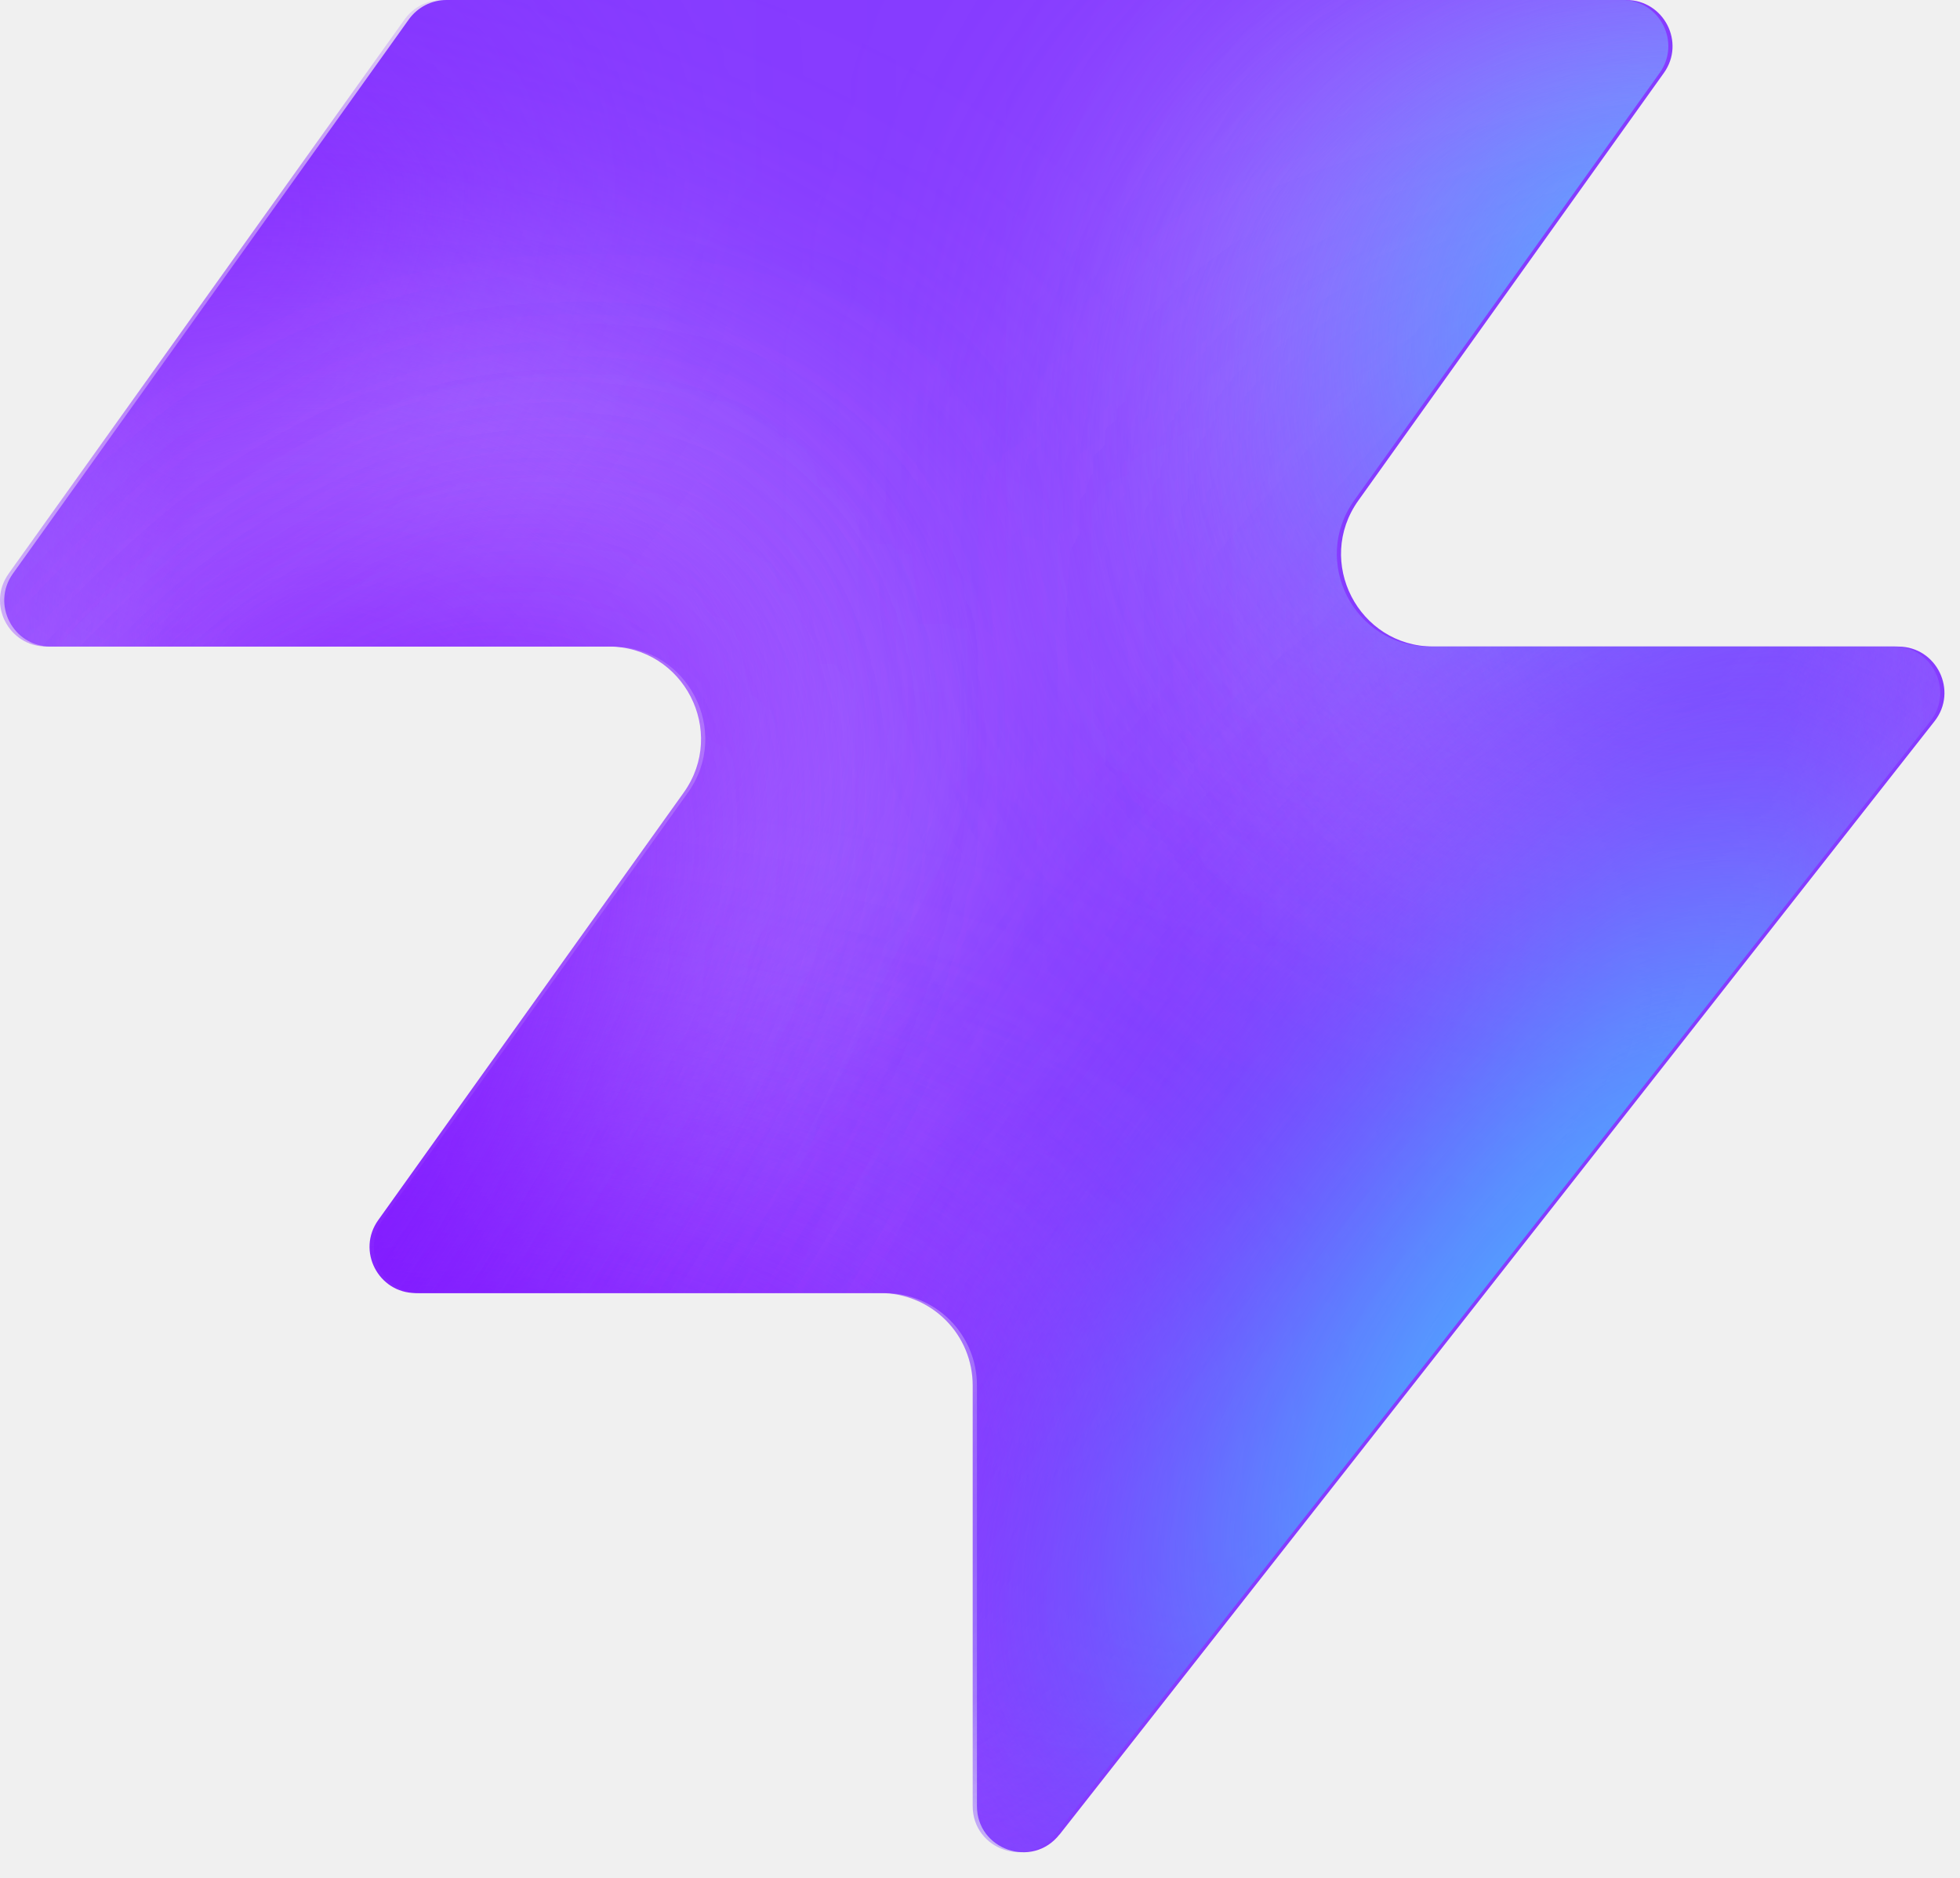
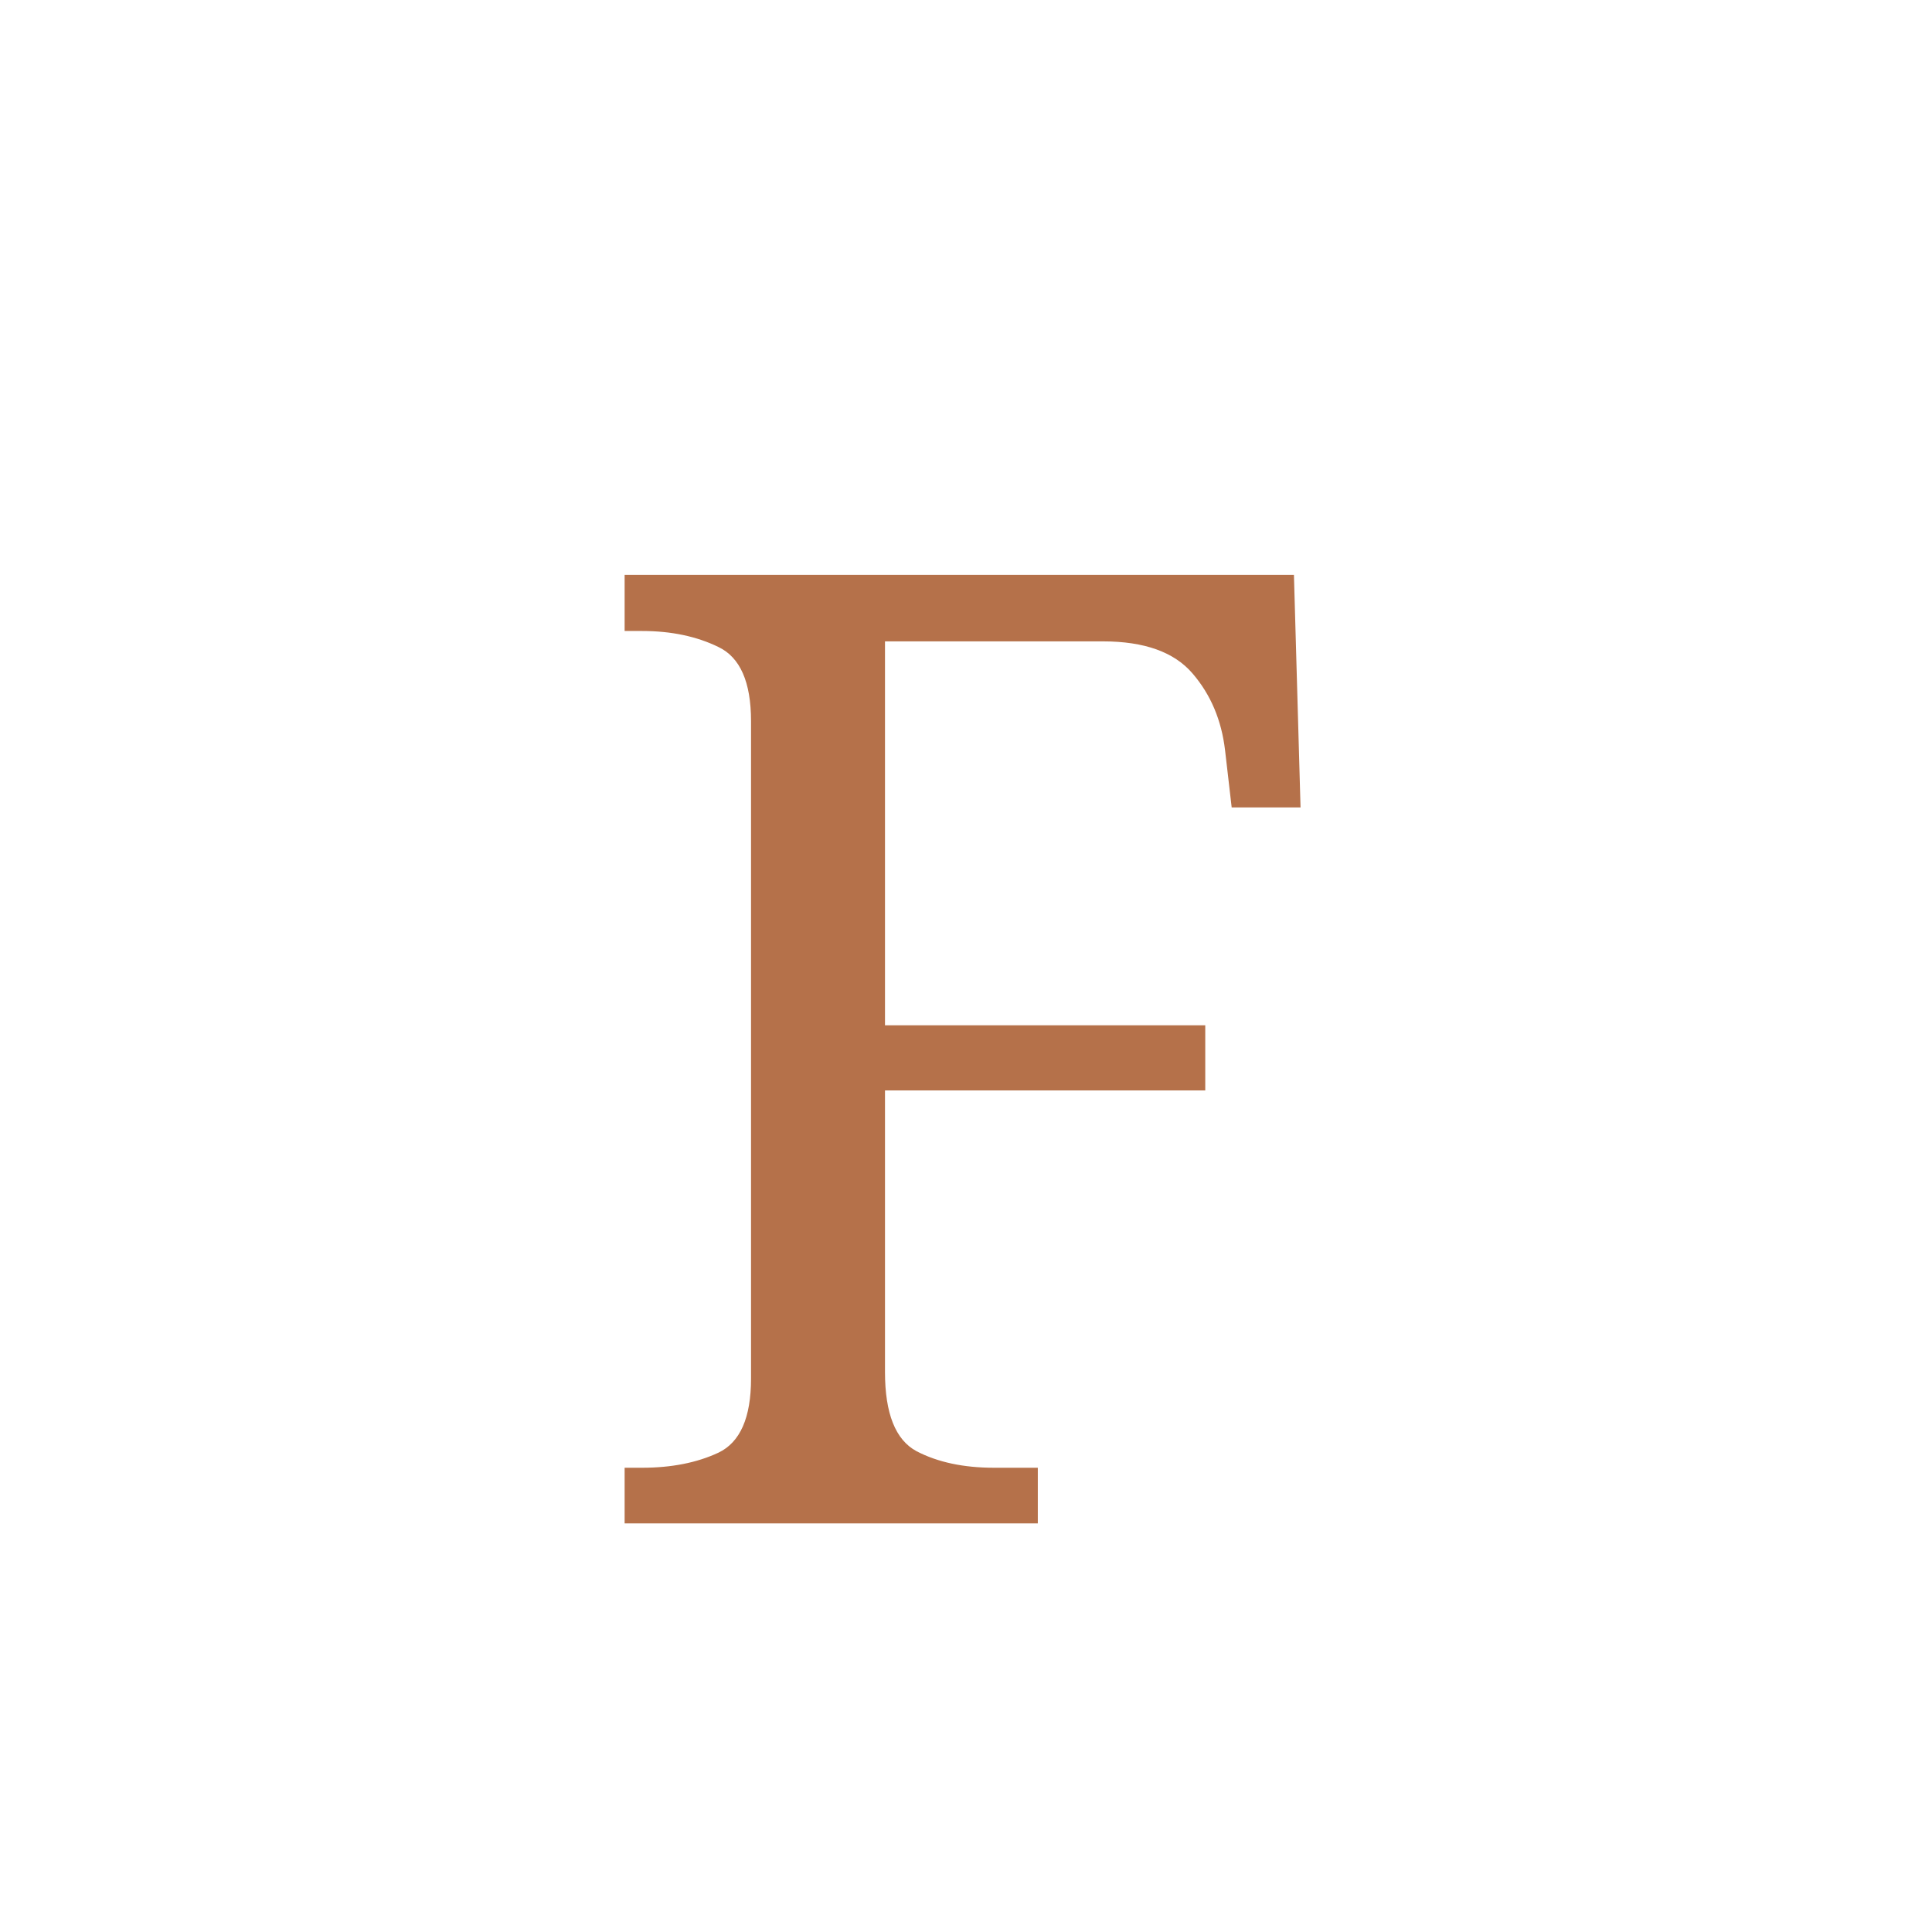
- <svg xmlns="http://www.w3.org/2000/svg" width="48" height="46" fill="none" viewBox="0 0 48 46">
-   <path fill="#863bff" d="M25.946 44.938c-.664.845-2.021.375-2.021-.698V33.937a2.26 2.26 0 0 0-2.262-2.262H10.287c-.92 0-1.456-1.04-.92-1.788l7.48-10.471c1.07-1.497 0-3.578-1.842-3.578H1.237c-.92 0-1.456-1.04-.92-1.788L10.013.474c.214-.297.556-.474.92-.474h28.894c.92 0 1.456 1.04.92 1.788l-7.48 10.471c-1.07 1.498 0 3.579 1.842 3.579h11.377c.943 0 1.473 1.088.89 1.83L25.947 44.94z" style="fill:#863bff;fill:color(display-p3 .525 .23 1);fill-opacity:1" />
-   <mask id="a" width="48" height="46" x="0" y="0" maskUnits="userSpaceOnUse" style="mask-type:alpha">
-     <path fill="#000" d="M25.842 44.938c-.664.844-2.021.375-2.021-.698V33.937a2.26 2.26 0 0 0-2.262-2.262H10.183c-.92 0-1.456-1.04-.92-1.788l7.48-10.471c1.07-1.498 0-3.579-1.842-3.579H1.133c-.92 0-1.456-1.04-.92-1.787L9.91.473c.214-.297.556-.474.92-.474h28.894c.92 0 1.456 1.04.92 1.788l-7.48 10.471c-1.07 1.498 0 3.578 1.842 3.578h11.377c.943 0 1.473 1.088.89 1.832L25.843 44.94z" style="fill:#000;fill-opacity:1" />
-   </mask>
-   <g mask="url(#a)">
-     <g filter="url(#b)">
-       <ellipse cx="5.508" cy="14.704" fill="#ede6ff" rx="5.508" ry="14.704" style="fill:#ede6ff;fill:color(display-p3 .927 .903 1);fill-opacity:1" transform="matrix(.00324 1 1 -.00324 -4.47 31.516)" />
-     </g>
-     <g filter="url(#c)">
-       <ellipse cx="10.399" cy="29.851" fill="#ede6ff" rx="10.399" ry="29.851" style="fill:#ede6ff;fill:color(display-p3 .927 .903 1);fill-opacity:1" transform="matrix(.00324 1 1 -.00324 -39.328 7.883)" />
-     </g>
-     <g filter="url(#d)">
-       <ellipse cx="5.508" cy="30.487" fill="#7e14ff" rx="5.508" ry="30.487" style="fill:#7e14ff;fill:color(display-p3 .492 .077 1);fill-opacity:1" transform="rotate(89.814 -25.913 -14.639)scale(1 -1)" />
-     </g>
-     <g filter="url(#e)">
-       <ellipse cx="5.508" cy="30.599" fill="#7e14ff" rx="5.508" ry="30.599" style="fill:#7e14ff;fill:color(display-p3 .492 .077 1);fill-opacity:1" transform="rotate(89.814 -32.644 -3.334)scale(1 -1)" />
-     </g>
-     <g filter="url(#f)">
-       <ellipse cx="5.508" cy="30.599" fill="#7e14ff" rx="5.508" ry="30.599" style="fill:#7e14ff;fill:color(display-p3 .492 .077 1);fill-opacity:1" transform="matrix(.00324 1 1 -.00324 -34.34 30.47)" />
-     </g>
-     <g filter="url(#g)">
-       <ellipse cx="14.072" cy="22.078" fill="#ede6ff" rx="14.072" ry="22.078" style="fill:#ede6ff;fill:color(display-p3 .927 .903 1);fill-opacity:1" transform="rotate(93.35 24.506 48.493)scale(-1 1)" />
-     </g>
-     <g filter="url(#h)">
-       <ellipse cx="3.47" cy="21.501" fill="#7e14ff" rx="3.47" ry="21.501" style="fill:#7e14ff;fill:color(display-p3 .492 .077 1);fill-opacity:1" transform="rotate(89.009 28.708 47.59)scale(-1 1)" />
-     </g>
-     <g filter="url(#i)">
-       <ellipse cx="3.47" cy="21.501" fill="#7e14ff" rx="3.47" ry="21.501" style="fill:#7e14ff;fill:color(display-p3 .492 .077 1);fill-opacity:1" transform="rotate(89.009 28.708 47.59)scale(-1 1)" />
-     </g>
-     <g filter="url(#j)">
-       <ellipse cx=".387" cy="8.972" fill="#7e14ff" rx="4.407" ry="29.108" style="fill:#7e14ff;fill:color(display-p3 .492 .077 1);fill-opacity:1" transform="rotate(39.51 .387 8.972)" />
-     </g>
-     <g filter="url(#k)">
-       <ellipse cx="47.523" cy="-6.092" fill="#7e14ff" rx="4.407" ry="29.108" style="fill:#7e14ff;fill:color(display-p3 .492 .077 1);fill-opacity:1" transform="rotate(37.892 47.523 -6.092)" />
-     </g>
-     <g filter="url(#l)">
-       <ellipse cx="41.412" cy="6.333" fill="#47bfff" rx="5.971" ry="9.665" style="fill:#47bfff;fill:color(display-p3 .28 .748 1);fill-opacity:1" transform="rotate(37.892 41.412 6.333)" />
-     </g>
-     <g filter="url(#m)">
-       <ellipse cx="-1.879" cy="38.332" fill="#7e14ff" rx="4.407" ry="29.108" style="fill:#7e14ff;fill:color(display-p3 .492 .077 1);fill-opacity:1" transform="rotate(37.892 -1.88 38.332)" />
-     </g>
-     <g filter="url(#n)">
-       <ellipse cx="-1.879" cy="38.332" fill="#7e14ff" rx="4.407" ry="29.108" style="fill:#7e14ff;fill:color(display-p3 .492 .077 1);fill-opacity:1" transform="rotate(37.892 -1.88 38.332)" />
-     </g>
-     <g filter="url(#o)">
-       <ellipse cx="35.651" cy="29.907" fill="#7e14ff" rx="4.407" ry="29.108" style="fill:#7e14ff;fill:color(display-p3 .492 .077 1);fill-opacity:1" transform="rotate(37.892 35.651 29.907)" />
-     </g>
-     <g filter="url(#p)">
-       <ellipse cx="38.418" cy="32.4" fill="#47bfff" rx="5.971" ry="15.297" style="fill:#47bfff;fill:color(display-p3 .28 .748 1);fill-opacity:1" transform="rotate(37.892 38.418 32.4)" />
-     </g>
-   </g>
-   <defs>
-     <filter id="b" width="60.045" height="41.654" x="-19.77" y="16.149" color-interpolation-filters="sRGB" filterUnits="userSpaceOnUse">
-       <feFlood flood-opacity="0" result="BackgroundImageFix" />
-       <feBlend in="SourceGraphic" in2="BackgroundImageFix" result="shape" />
-       <feGaussianBlur result="effect1_foregroundBlur_2002_17158" stdDeviation="7.659" />
-     </filter>
-     <filter id="c" width="90.34" height="51.437" x="-54.613" y="-7.533" color-interpolation-filters="sRGB" filterUnits="userSpaceOnUse">
-       <feFlood flood-opacity="0" result="BackgroundImageFix" />
-       <feBlend in="SourceGraphic" in2="BackgroundImageFix" result="shape" />
-       <feGaussianBlur result="effect1_foregroundBlur_2002_17158" stdDeviation="7.659" />
-     </filter>
-     <filter id="d" width="79.355" height="29.4" x="-49.64" y="2.03" color-interpolation-filters="sRGB" filterUnits="userSpaceOnUse">
-       <feFlood flood-opacity="0" result="BackgroundImageFix" />
-       <feBlend in="SourceGraphic" in2="BackgroundImageFix" result="shape" />
-       <feGaussianBlur result="effect1_foregroundBlur_2002_17158" stdDeviation="4.596" />
-     </filter>
-     <filter id="e" width="79.579" height="29.4" x="-45.045" y="20.029" color-interpolation-filters="sRGB" filterUnits="userSpaceOnUse">
-       <feFlood flood-opacity="0" result="BackgroundImageFix" />
-       <feBlend in="SourceGraphic" in2="BackgroundImageFix" result="shape" />
-       <feGaussianBlur result="effect1_foregroundBlur_2002_17158" stdDeviation="4.596" />
-     </filter>
-     <filter id="f" width="79.579" height="29.4" x="-43.513" y="21.178" color-interpolation-filters="sRGB" filterUnits="userSpaceOnUse">
-       <feFlood flood-opacity="0" result="BackgroundImageFix" />
-       <feBlend in="SourceGraphic" in2="BackgroundImageFix" result="shape" />
-       <feGaussianBlur result="effect1_foregroundBlur_2002_17158" stdDeviation="4.596" />
-     </filter>
-     <filter id="g" width="74.749" height="58.852" x="15.756" y="-17.901" color-interpolation-filters="sRGB" filterUnits="userSpaceOnUse">
-       <feFlood flood-opacity="0" result="BackgroundImageFix" />
-       <feBlend in="SourceGraphic" in2="BackgroundImageFix" result="shape" />
-       <feGaussianBlur result="effect1_foregroundBlur_2002_17158" stdDeviation="7.659" />
-     </filter>
-     <filter id="h" width="61.377" height="25.362" x="23.548" y="2.284" color-interpolation-filters="sRGB" filterUnits="userSpaceOnUse">
-       <feFlood flood-opacity="0" result="BackgroundImageFix" />
-       <feBlend in="SourceGraphic" in2="BackgroundImageFix" result="shape" />
-       <feGaussianBlur result="effect1_foregroundBlur_2002_17158" stdDeviation="4.596" />
-     </filter>
-     <filter id="i" width="61.377" height="25.362" x="23.548" y="2.284" color-interpolation-filters="sRGB" filterUnits="userSpaceOnUse">
-       <feFlood flood-opacity="0" result="BackgroundImageFix" />
-       <feBlend in="SourceGraphic" in2="BackgroundImageFix" result="shape" />
-       <feGaussianBlur result="effect1_foregroundBlur_2002_17158" stdDeviation="4.596" />
-     </filter>
-     <filter id="j" width="56.045" height="63.649" x="-27.636" y="-22.853" color-interpolation-filters="sRGB" filterUnits="userSpaceOnUse">
-       <feFlood flood-opacity="0" result="BackgroundImageFix" />
-       <feBlend in="SourceGraphic" in2="BackgroundImageFix" result="shape" />
-       <feGaussianBlur result="effect1_foregroundBlur_2002_17158" stdDeviation="4.596" />
-     </filter>
-     <filter id="k" width="54.814" height="64.646" x="20.116" y="-38.415" color-interpolation-filters="sRGB" filterUnits="userSpaceOnUse">
-       <feFlood flood-opacity="0" result="BackgroundImageFix" />
-       <feBlend in="SourceGraphic" in2="BackgroundImageFix" result="shape" />
-       <feGaussianBlur result="effect1_foregroundBlur_2002_17158" stdDeviation="4.596" />
-     </filter>
-     <filter id="l" width="33.541" height="35.313" x="24.641" y="-11.323" color-interpolation-filters="sRGB" filterUnits="userSpaceOnUse">
-       <feFlood flood-opacity="0" result="BackgroundImageFix" />
-       <feBlend in="SourceGraphic" in2="BackgroundImageFix" result="shape" />
-       <feGaussianBlur result="effect1_foregroundBlur_2002_17158" stdDeviation="4.596" />
-     </filter>
-     <filter id="m" width="54.814" height="64.646" x="-29.286" y="6.009" color-interpolation-filters="sRGB" filterUnits="userSpaceOnUse">
-       <feFlood flood-opacity="0" result="BackgroundImageFix" />
-       <feBlend in="SourceGraphic" in2="BackgroundImageFix" result="shape" />
-       <feGaussianBlur result="effect1_foregroundBlur_2002_17158" stdDeviation="4.596" />
-     </filter>
-     <filter id="n" width="54.814" height="64.646" x="-29.286" y="6.009" color-interpolation-filters="sRGB" filterUnits="userSpaceOnUse">
-       <feFlood flood-opacity="0" result="BackgroundImageFix" />
-       <feBlend in="SourceGraphic" in2="BackgroundImageFix" result="shape" />
-       <feGaussianBlur result="effect1_foregroundBlur_2002_17158" stdDeviation="4.596" />
-     </filter>
-     <filter id="o" width="54.814" height="64.646" x="8.244" y="-2.416" color-interpolation-filters="sRGB" filterUnits="userSpaceOnUse">
-       <feFlood flood-opacity="0" result="BackgroundImageFix" />
-       <feBlend in="SourceGraphic" in2="BackgroundImageFix" result="shape" />
-       <feGaussianBlur result="effect1_foregroundBlur_2002_17158" stdDeviation="4.596" />
-     </filter>
-     <filter id="p" width="39.409" height="43.623" x="18.713" y="10.588" color-interpolation-filters="sRGB" filterUnits="userSpaceOnUse">
-       <feFlood flood-opacity="0" result="BackgroundImageFix" />
-       <feBlend in="SourceGraphic" in2="BackgroundImageFix" result="shape" />
-       <feGaussianBlur result="effect1_foregroundBlur_2002_17158" stdDeviation="4.596" />
-     </filter>
-   </defs>
+ <svg xmlns="http://www.w3.org/2000/svg" viewBox="0 0 64 64" width="100%" height="100%">
+   <rect width="64" height="64" fill="#FFFFFF" />
+   <text x="50%" y="55%" dominant-baseline="middle" text-anchor="middle" font-family="'Cormorant Garamond', serif" font-weight="500" font-size="44px" fill="#B5714A">F</text>
</svg>
